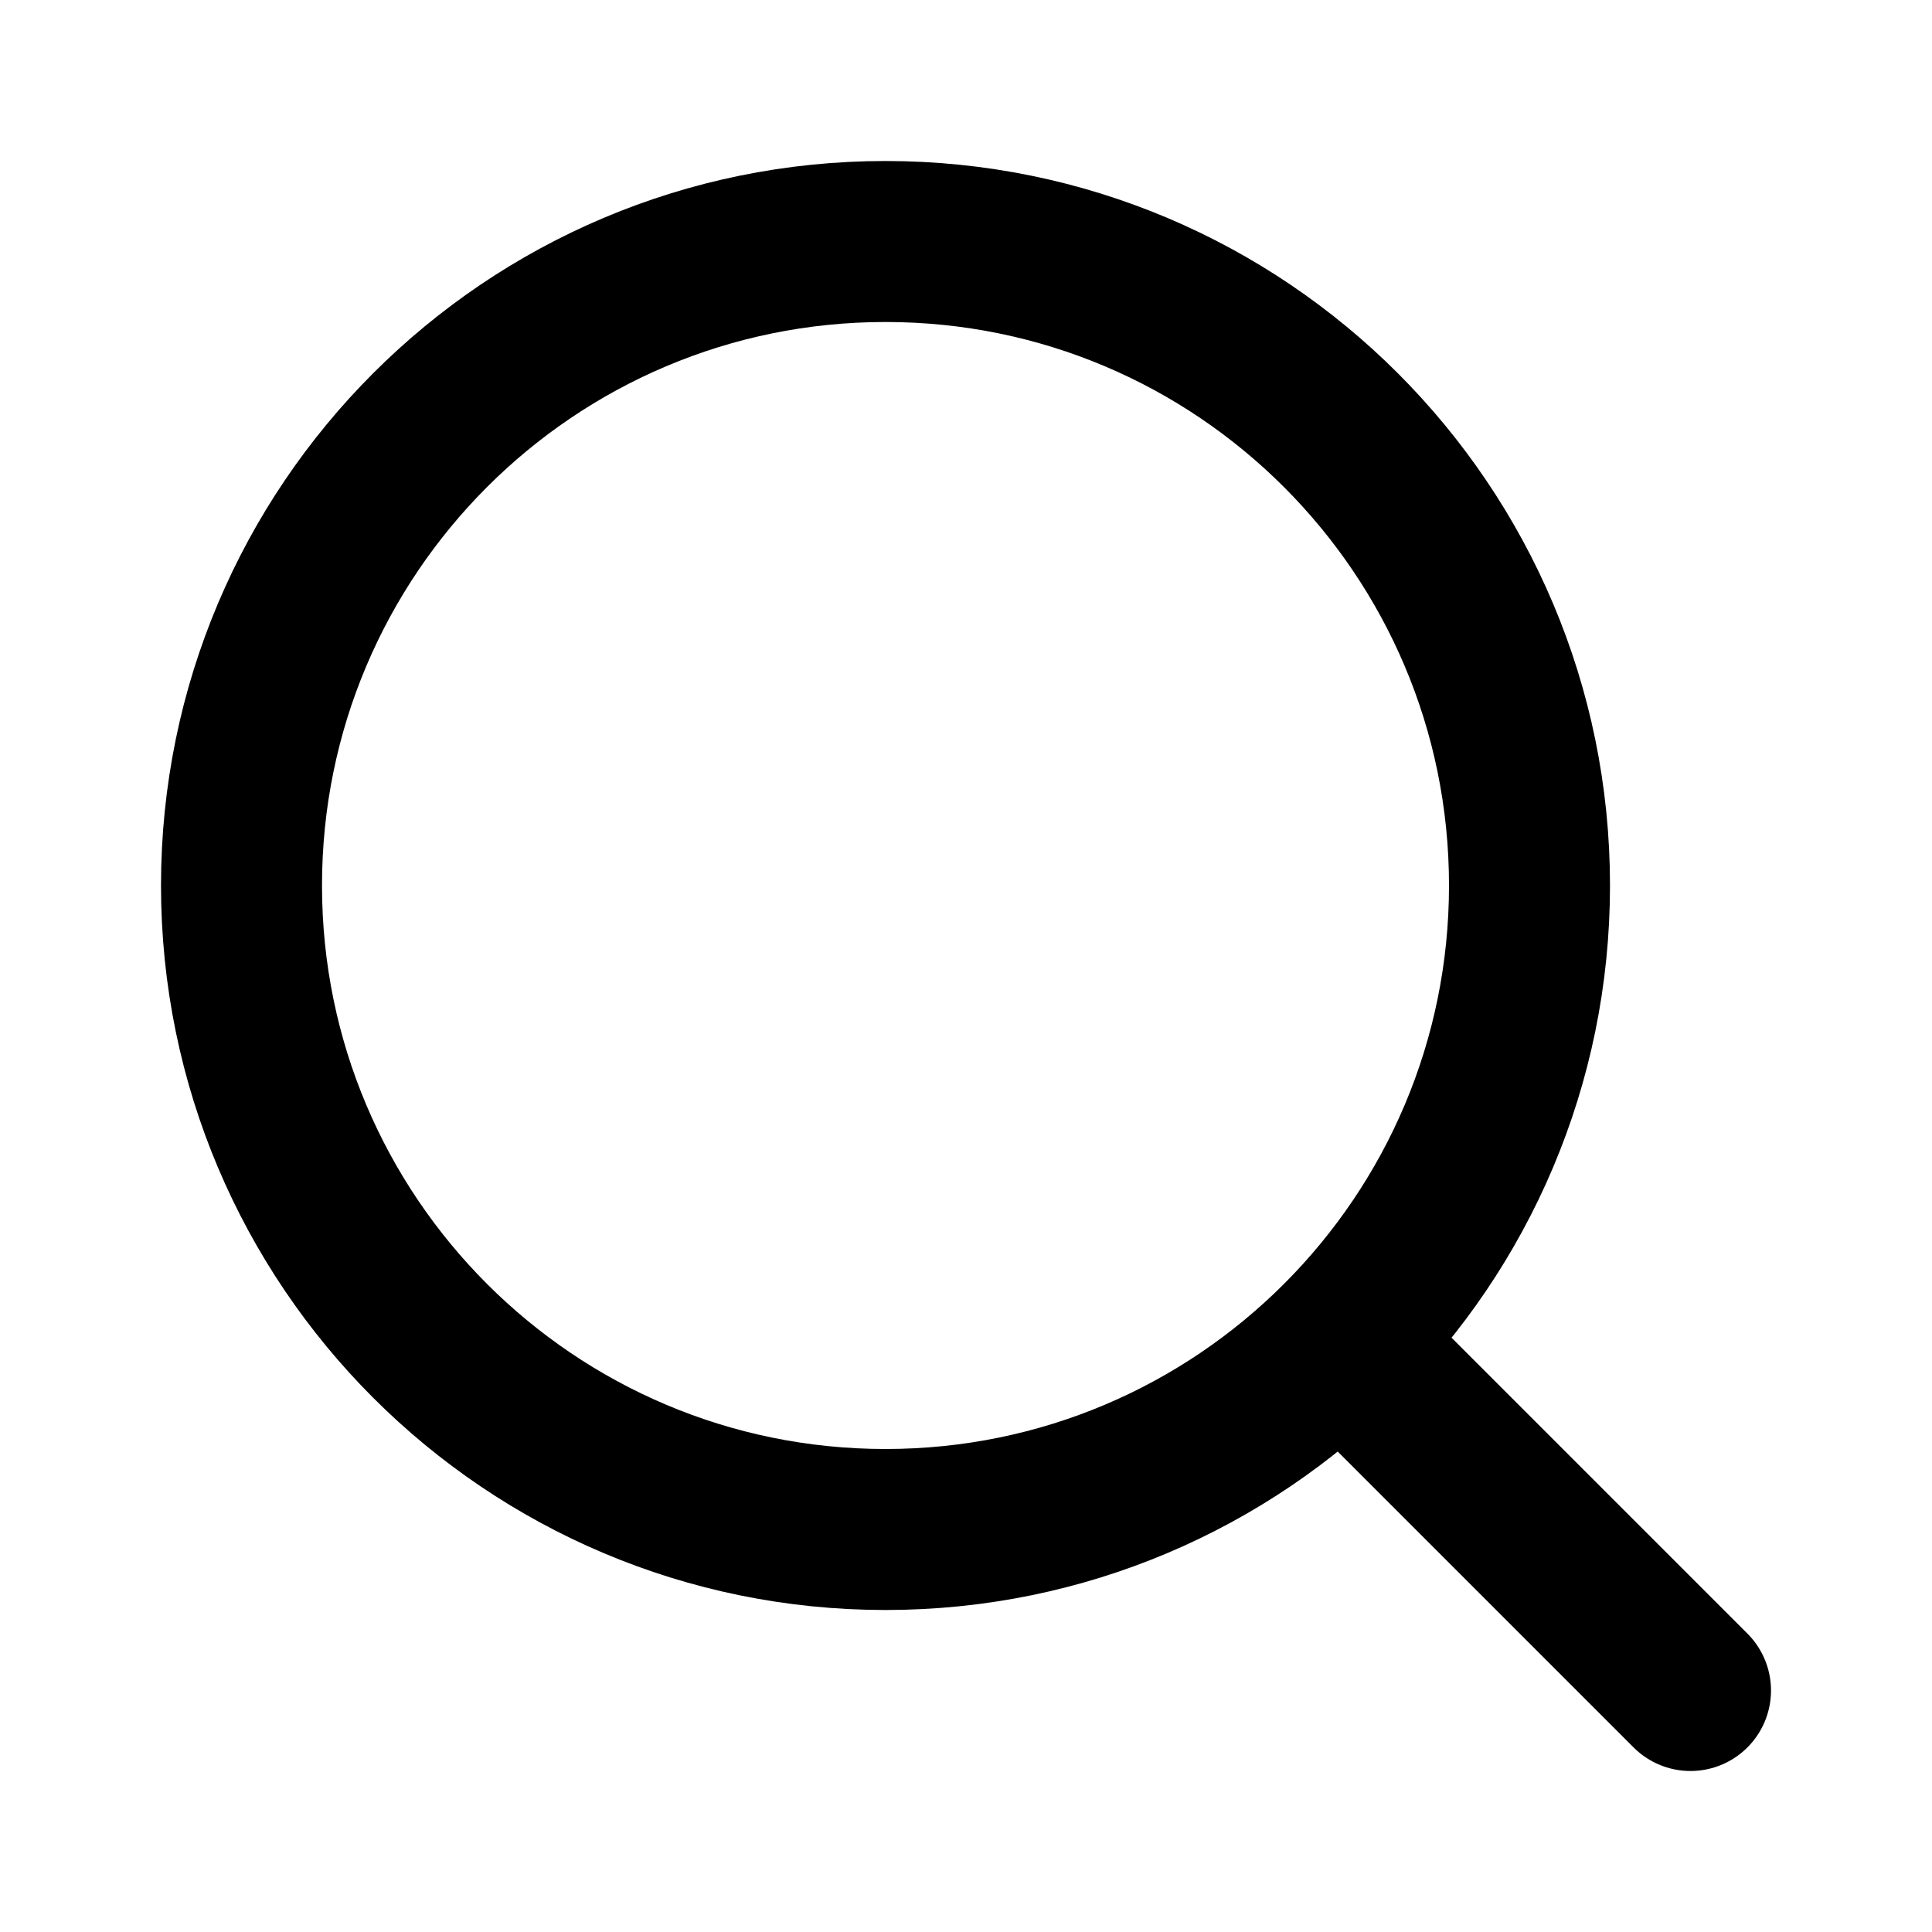
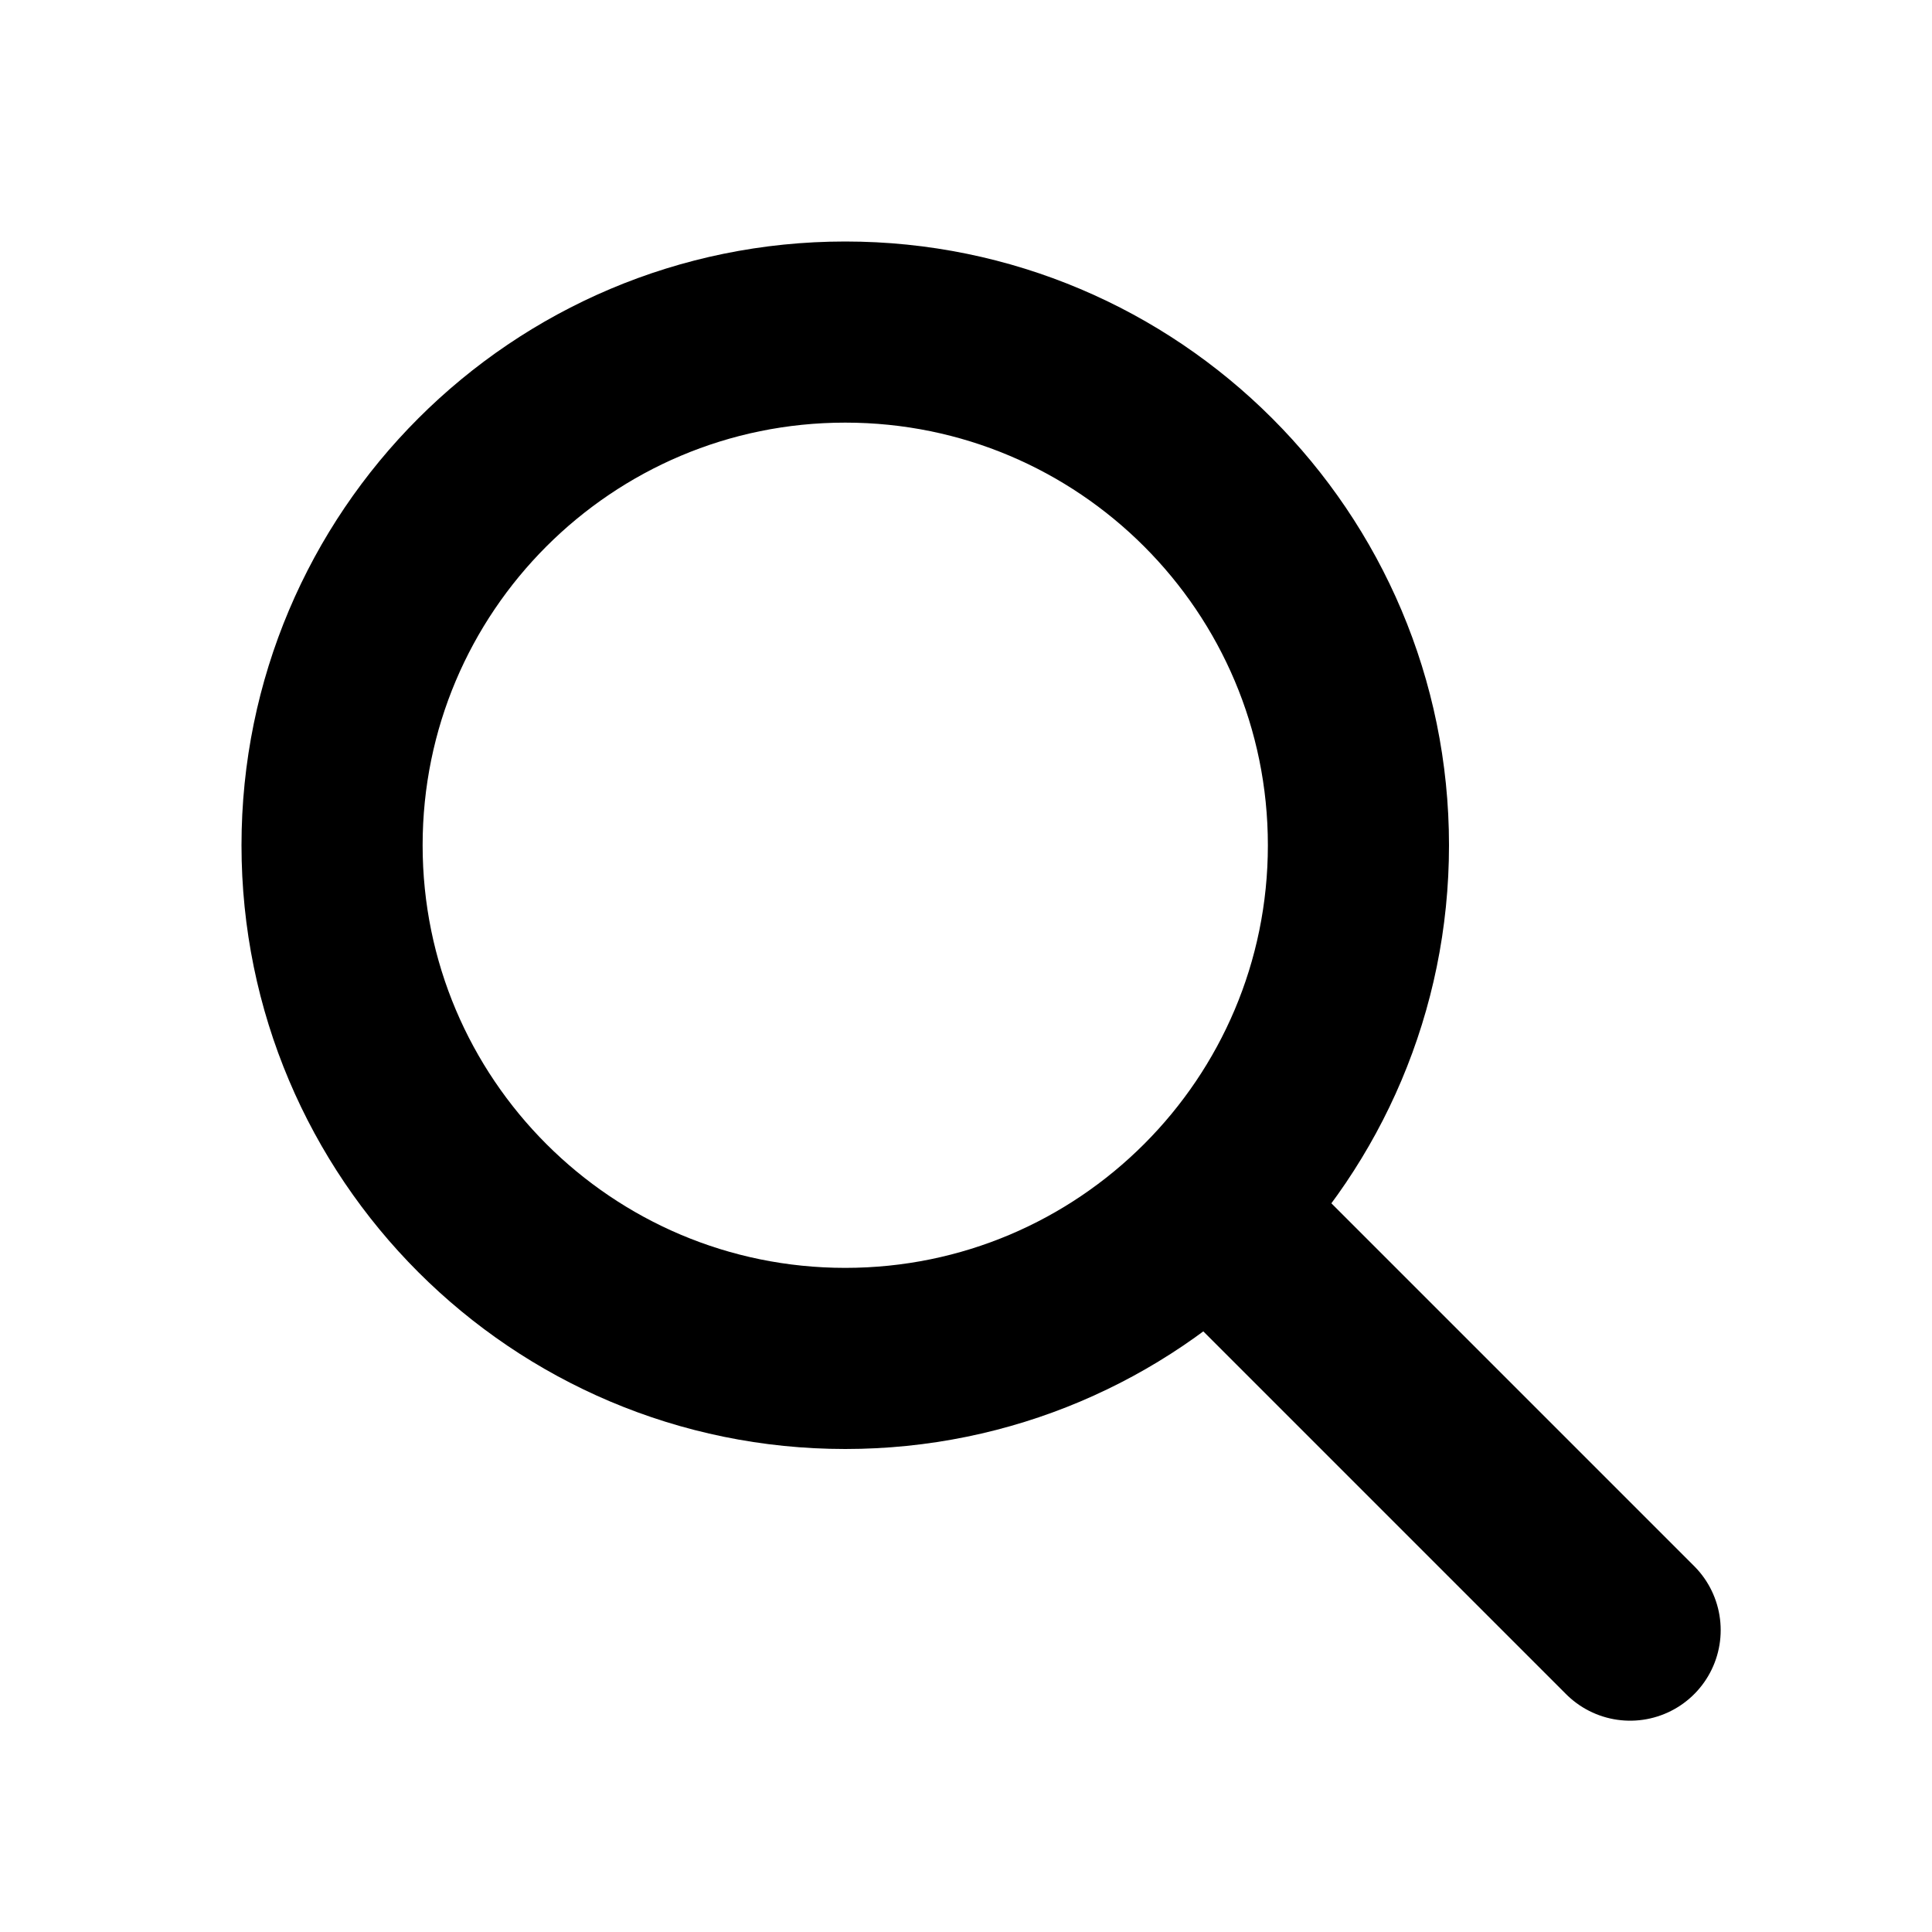
- <svg xmlns="http://www.w3.org/2000/svg" class="lucide lucide-search" width="24" height="24" viewBox="0 0 24 24" fill="none" stroke="currentColor" stroke-width="2" stroke-linecap="round" stroke-linejoin="round">
-   <path d="m21 21-4.34-4.34" />
-   <circle cx="11" cy="11" r="8" />
+ <svg xmlns="http://www.w3.org/2000/svg" viewBox="0 0 16 16" fill="none" stroke="currentColor" stroke-width="1.5" stroke-linecap="round" stroke-linejoin="round">
+   <circle cx="7" cy="7" r="4.25" />
+   <path d="M10.25 10.25 L13.5 13.5" />
</svg>
